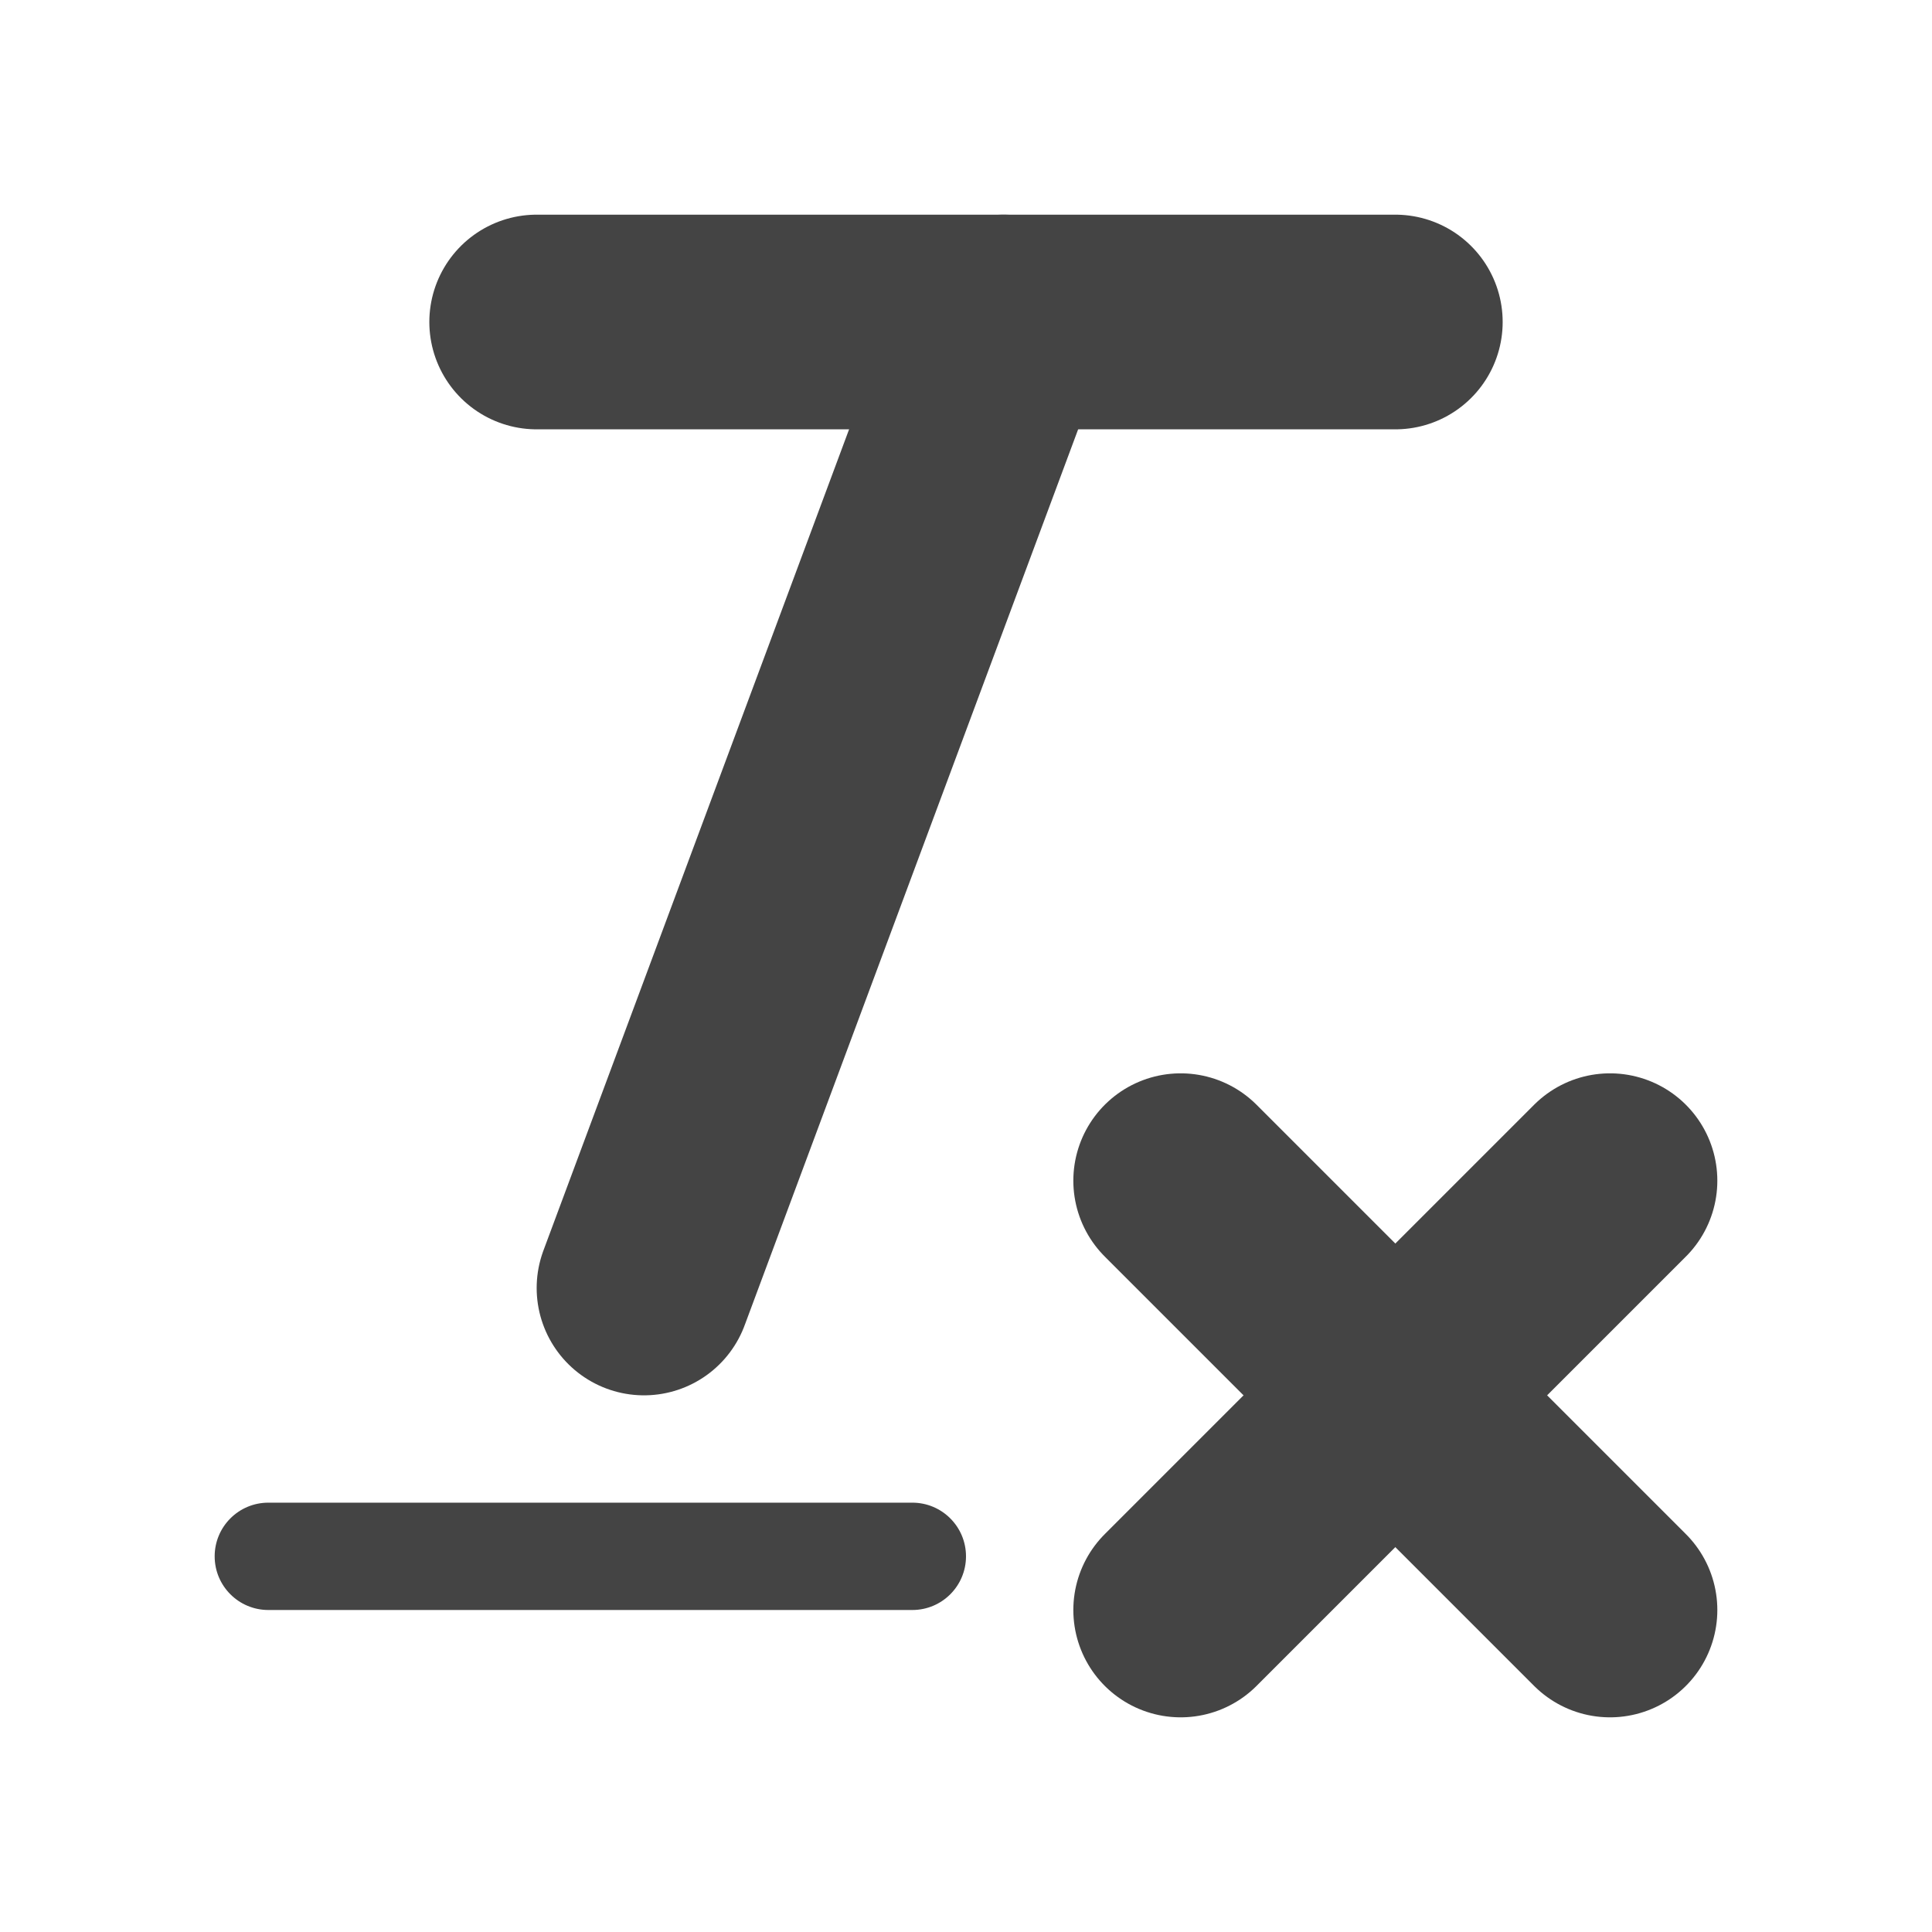
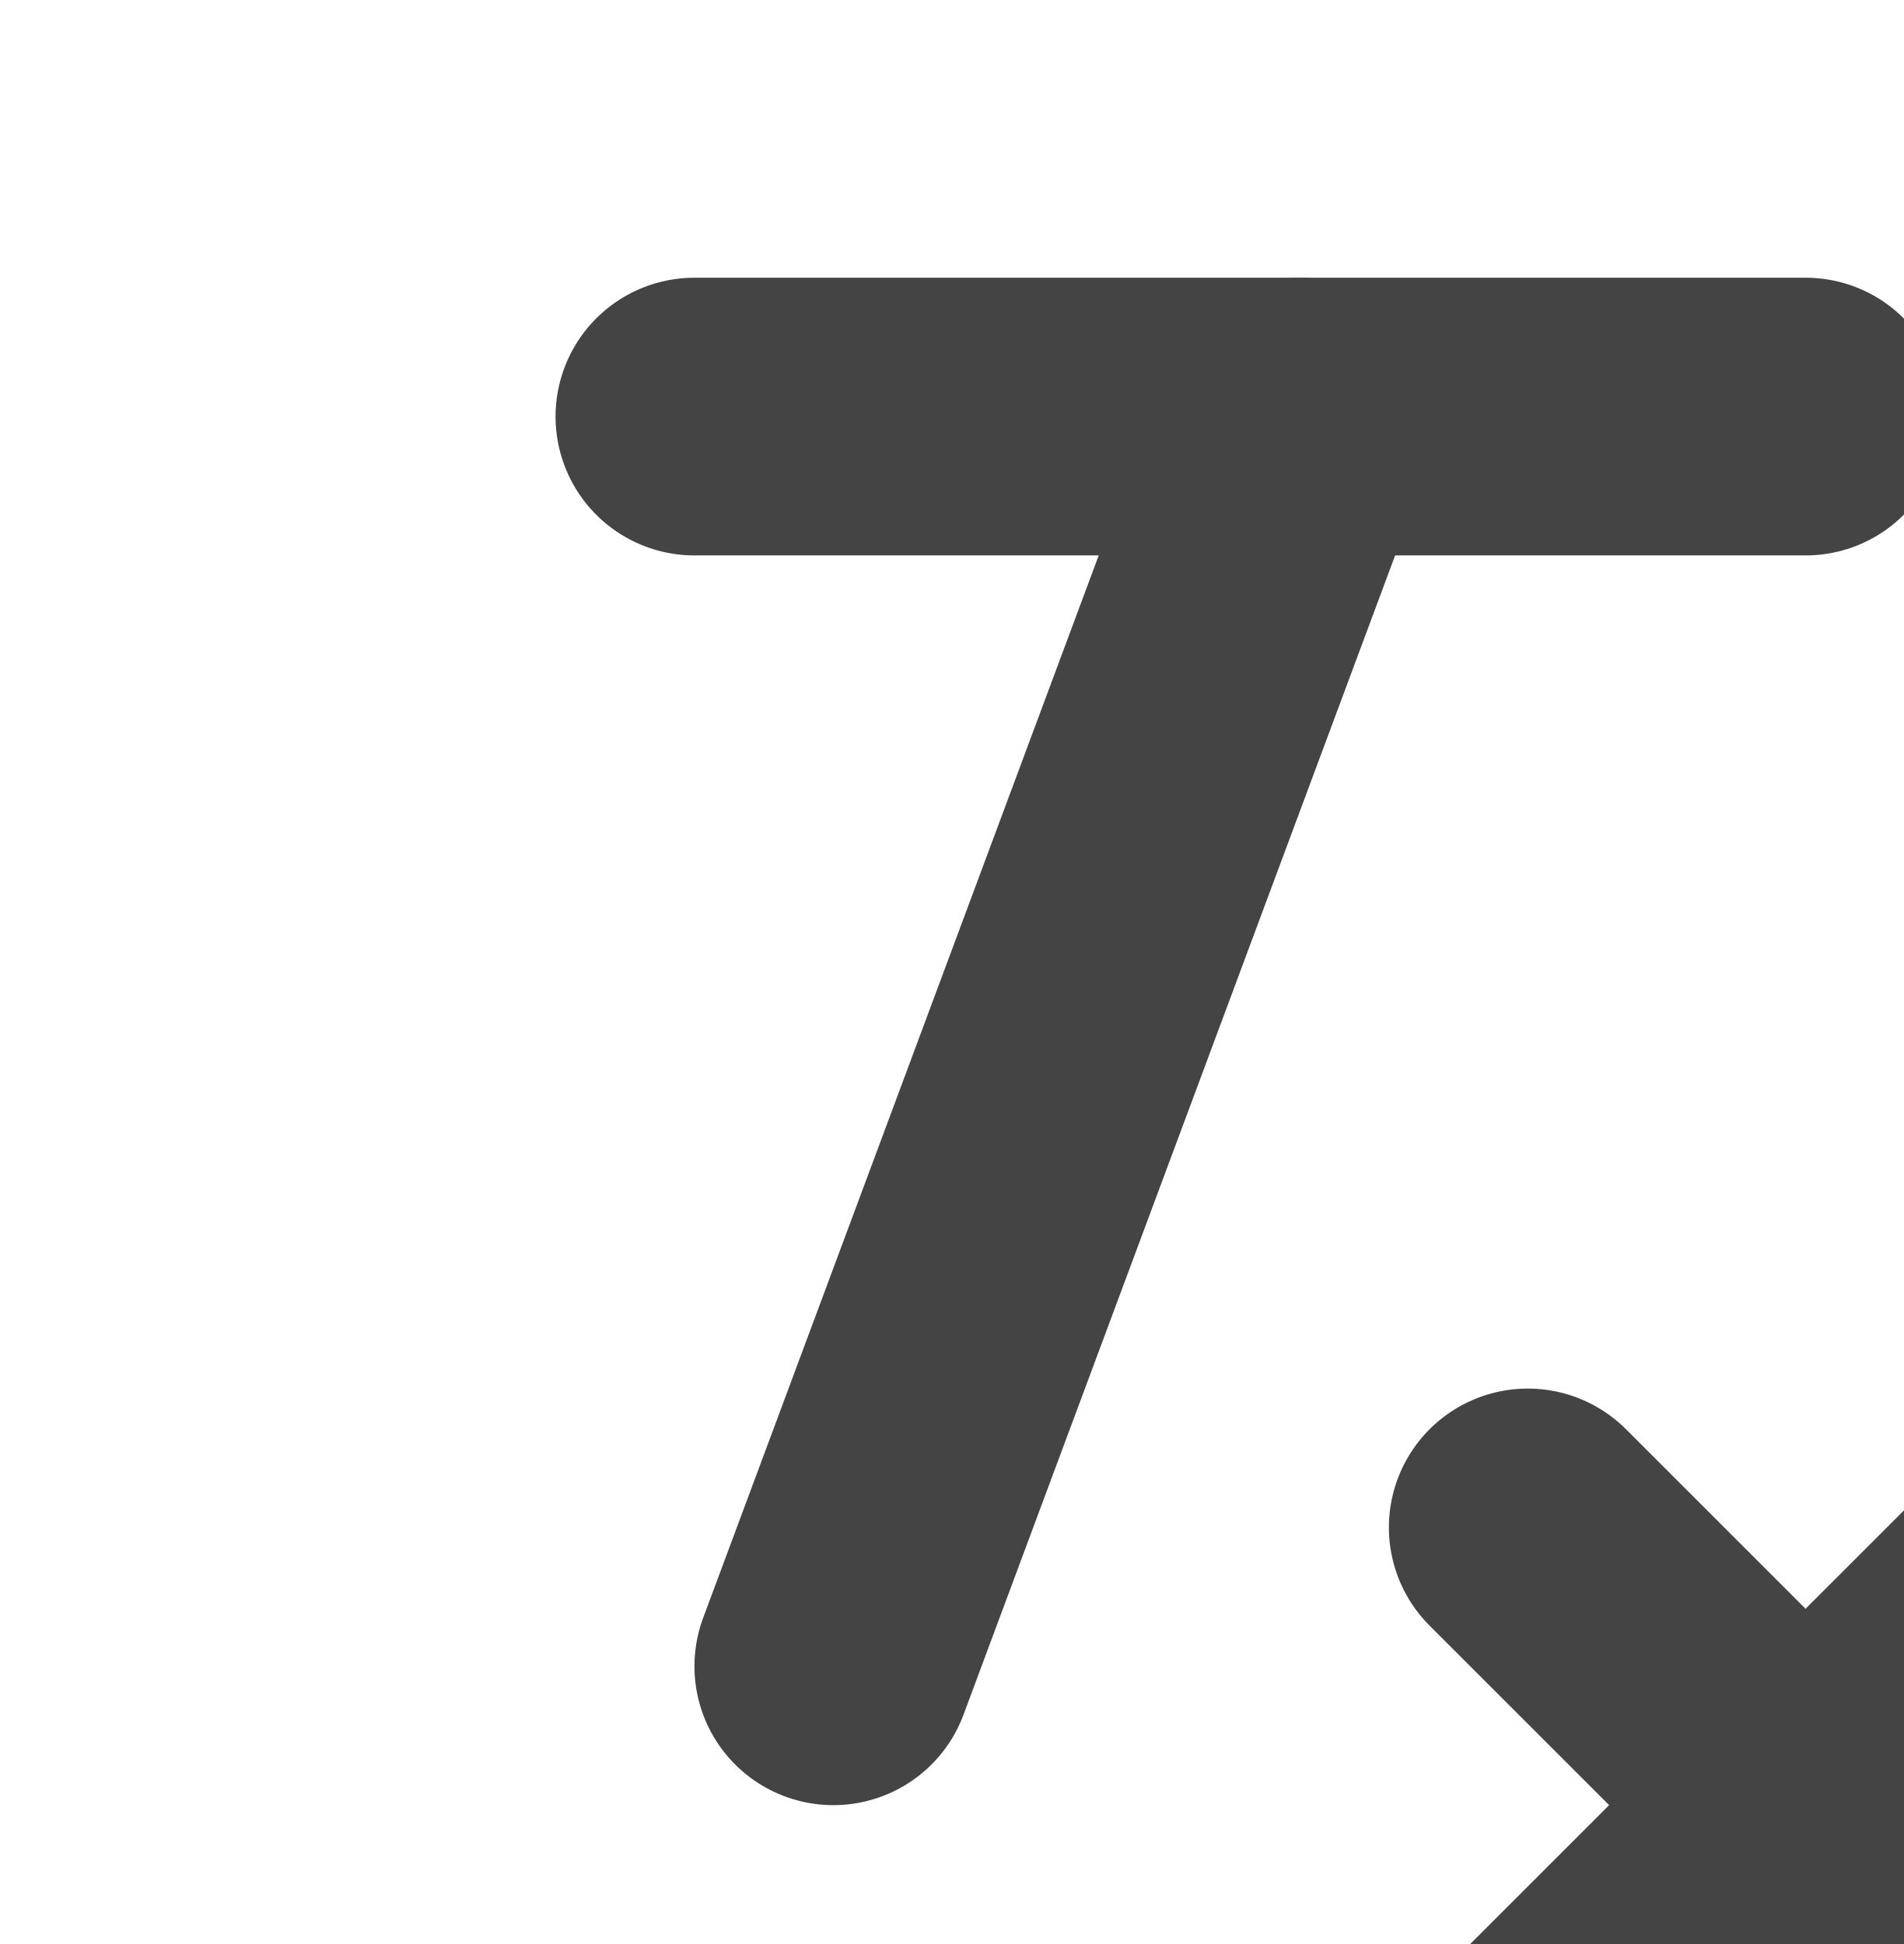
- <svg xmlns="http://www.w3.org/2000/svg" id="Remove_Formatting" data-name="Remove Formatting" viewBox="0 0 18 18">
+ <svg xmlns="http://www.w3.org/2000/svg" data-name="Remove Formatting" id="Remove_Formatting" viewbox="0 0 18 18">
  <defs>
-     <style>.cls-1{fill:none;stroke:#444;stroke-linecap:round;stroke-linejoin:round;stroke-width:2px;}.cls-2{fill:#444;}</style>
+     <style>
+   .cls-1{fill:none;stroke:#444;stroke-linecap:round;stroke-linejoin:round;stroke-width:2px;}.cls-2{fill:#444;}
+   </style>
  </defs>
-   <line class="cls-1" x1="5" y1="3" x2="13" y2="3" />
-   <line class="cls-1" x1="6" y1="12" x2="9.35" y2="3" />
-   <line class="cls-1" x1="11" y1="11" x2="15" y2="15" />
-   <line class="cls-1" x1="15" y1="11" x2="11" y2="15" />
-   <rect class="cls-2" x="2" y="14" width="7" height="1" rx="0.5" ry="0.5" />
+   <line class="cls-1" x1="5" x2="13" y1="3" y2="3" />
+   <line class="cls-1" x1="6" x2="9.35" y1="12" y2="3" />
+   <line class="cls-1" x1="11" x2="15" y1="11" y2="15" />
+   <line class="cls-1" x1="15" x2="11" y1="11" y2="15" />
+   <rect class="cls-2" height="1" rx="0.5" ry="0.5" width="7" x="2" y="14" />
</svg>
